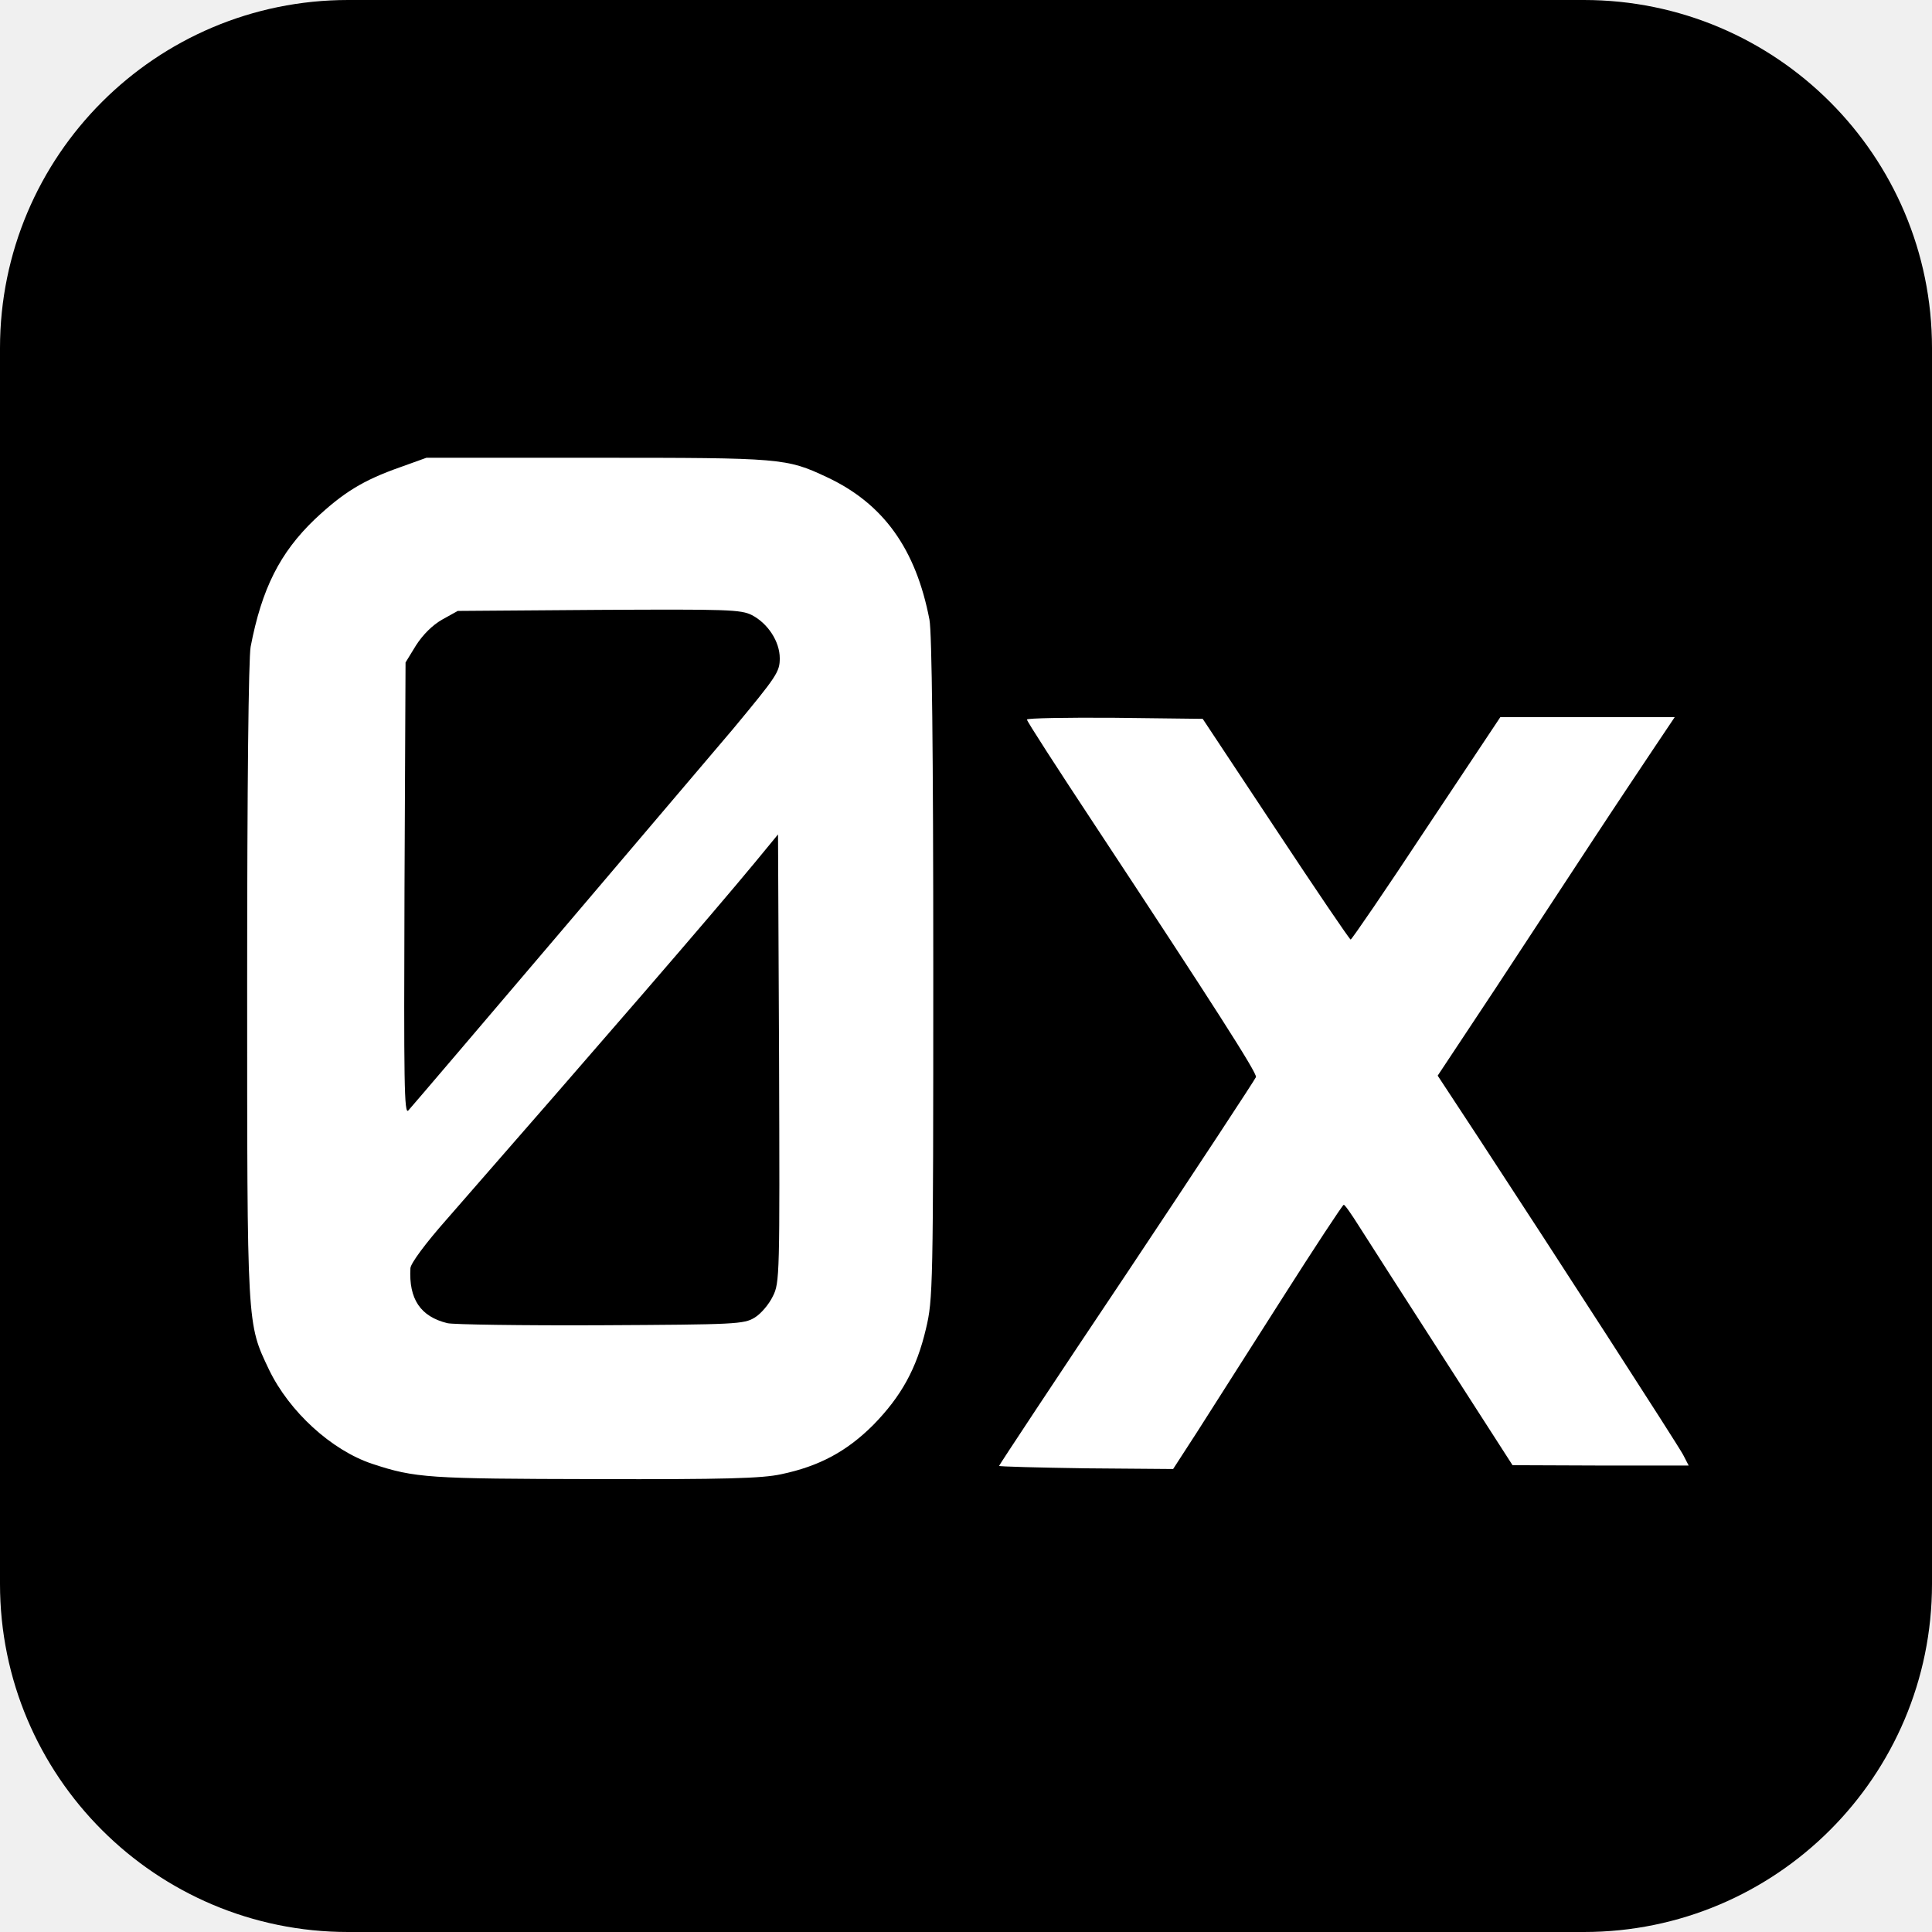
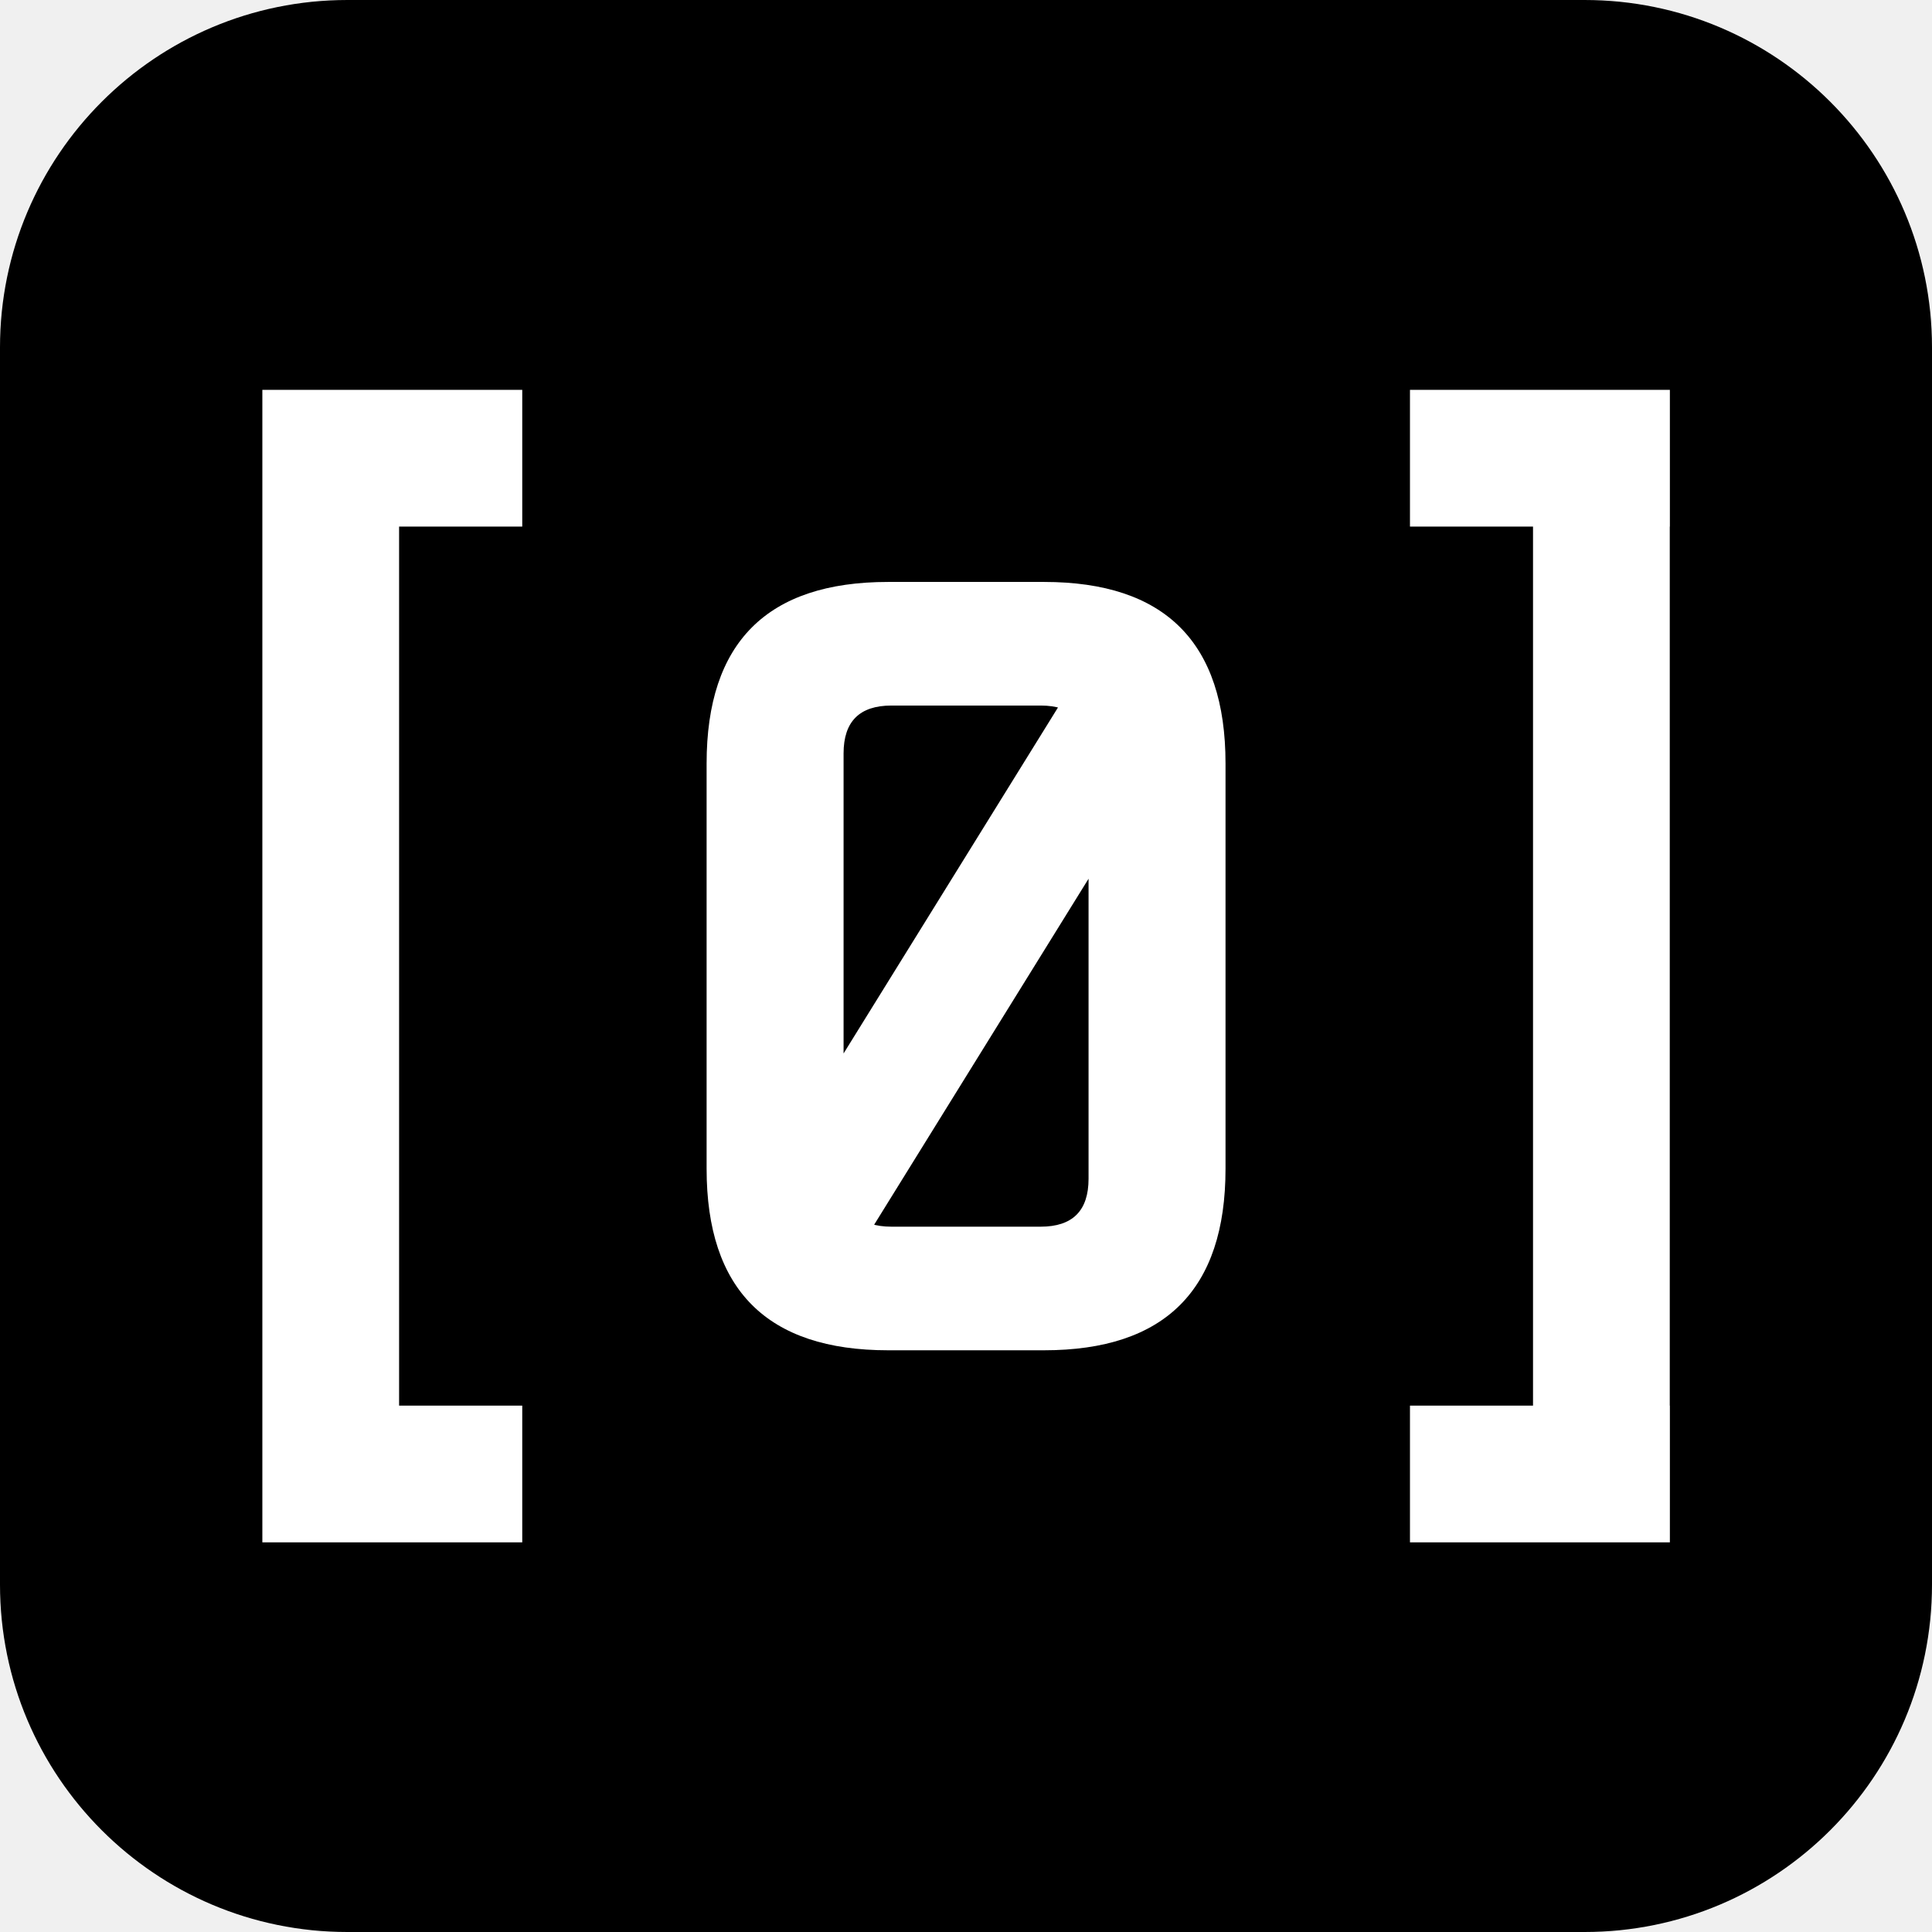
- <svg xmlns="http://www.w3.org/2000/svg" viewBox="0 0 555 555" width="512" height="512">
-   <rect width="555" height="555" rx="100" fill="#000000" />
-   <g fill="#FFFFFF" transform="translate(-273 -417.0)">
-     <g>
-       <path fill-rule="evenodd" d="M497.4 840.5C508.4 838.2 516.3 833.9 523.9 826.3C531.9 818.1 536.3 810.2 539.0 798.7C541.0 790.3 541.1 787.2 541.1 695.3C541.1 632.4 540.7 598.6 540.0 595.0C536.1 574.7 526.8 561.7 510.6 554.1C498.9 548.6 497.6 548.5 444.5 548.5L395.5 548.5L388.0 551.2C377.2 555.0 371.6 558.5 363.4 566.2C353.4 575.8 348.2 586.1 345.0 602.8C344.4 606.1 344.0 642.5 344.0 698.8C344.0 799.0 343.9 797.0 350.3 810.5C356.1 822.5 368.2 833.6 379.9 837.5C392.3 841.6 396.0 841.8 444.0 841.9C481.2 842.0 491.9 841.7 497.4 840.5ZM389.2 672.4L389.5 607.3L392.5 602.4C394.5 599.3 397.2 596.6 400.0 595.0L404.5 592.5L445.0 592.2C482.1 592.0 485.8 592.1 489.0 593.7C493.6 596.1 497.0 601.3 497.0 606.1C497.0 610.0 496.2 611.2 483.5 626.5C477.1 634.1 391.9 734.3 390.3 736.0C389.1 737.3 389.0 728.2 389.2 672.4ZM401.5 797.1C393.8 795.2 390.4 790.2 390.9 781.3C391.0 779.9 395.2 774.2 401.3 767.3C446.3 715.8 477.1 680.2 490.0 664.6L496.5 656.7L496.8 721.0C497.0 783.4 497.0 785.5 495.0 789.4C493.9 791.7 491.6 794.4 489.8 795.5C486.7 797.4 484.4 797.5 445.5 797.7C422.9 797.8 403.1 797.5 401.5 797.1Z" />
-     </g>
-     <g>
-       <path fill-rule="evenodd" d="M616.8 828.5C620.5 822.7 631.4 805.6 641.0 790.5C650.6 775.4 658.7 763.1 659.0 763.1C659.3 763.0 661.3 765.9 663.5 769.4C665.7 772.9 676.5 789.7 687.5 806.8L707.5 837.9L732.8 838.0L758.1 838.0L756.5 834.9C754.9 831.9 719.9 777.7 697.7 743.8L686.0 726.0L702.7 700.8C711.8 686.9 724.5 667.6 730.8 658.0C737.1 648.4 745.0 636.6 748.2 631.8L754.1 623.0L729.0 623.0L704.0 623.0L682.7 655.0C671.1 672.6 661.3 686.9 661.0 686.9C660.7 686.9 651.0 672.6 639.5 655.2L618.5 623.5L593.2 623.2C579.4 623.1 568.0 623.3 568.0 623.7C568.0 624.2 576.8 637.8 587.5 654.0C621.6 705.7 634.1 725.2 633.8 726.4C633.6 727.0 617.0 752.3 596.8 782.6C576.5 812.9 560.0 837.9 560.0 838.1C560.0 838.3 571.3 838.6 585.0 838.8L610.0 839.0L616.8 828.5Z" />
-     </g>
-   </g>
+ <svg xmlns="http://www.w3.org/2000/svg" viewBox="0 0 1735 1735">
+   <rect width="1735" height="1735" rx="312" fill="#000" />
+   <path transform="translate(173.5 288.0)" fill="#fff" d="M461.058 761.6V397.6Q461.058 234.6 624.058 234.6H764.058Q927.058 234.6 927.058 397.6V761.6Q927.058 924.6 764.058 924.6H624.058Q461.058 924.6 461.058 761.6ZM584.058 770.6Q584.058 813.6 627.058 813.6H761.058Q804.058 813.6 804.058 770.6V388.6Q804.058 345.6 761.058 345.6H627.058Q584.058 345.6 584.058 388.6Z M583.9 856.4L583.9 658.3L804.2 302.8L804.2 500.9Z M62.1 62.1h122.8v1035.0h-122.8Z M62.1 62.1h233.4v122.8h-233.4Z M62.1 974.3h233.4v122.8h-233.4Z M1203.2 62.1h122.8v1035.0h-122.8Z M1092.7 62.1h233.4v122.8h-233.4Z M1092.7 974.3h233.4v122.8h-233.4Z" />
</svg>
